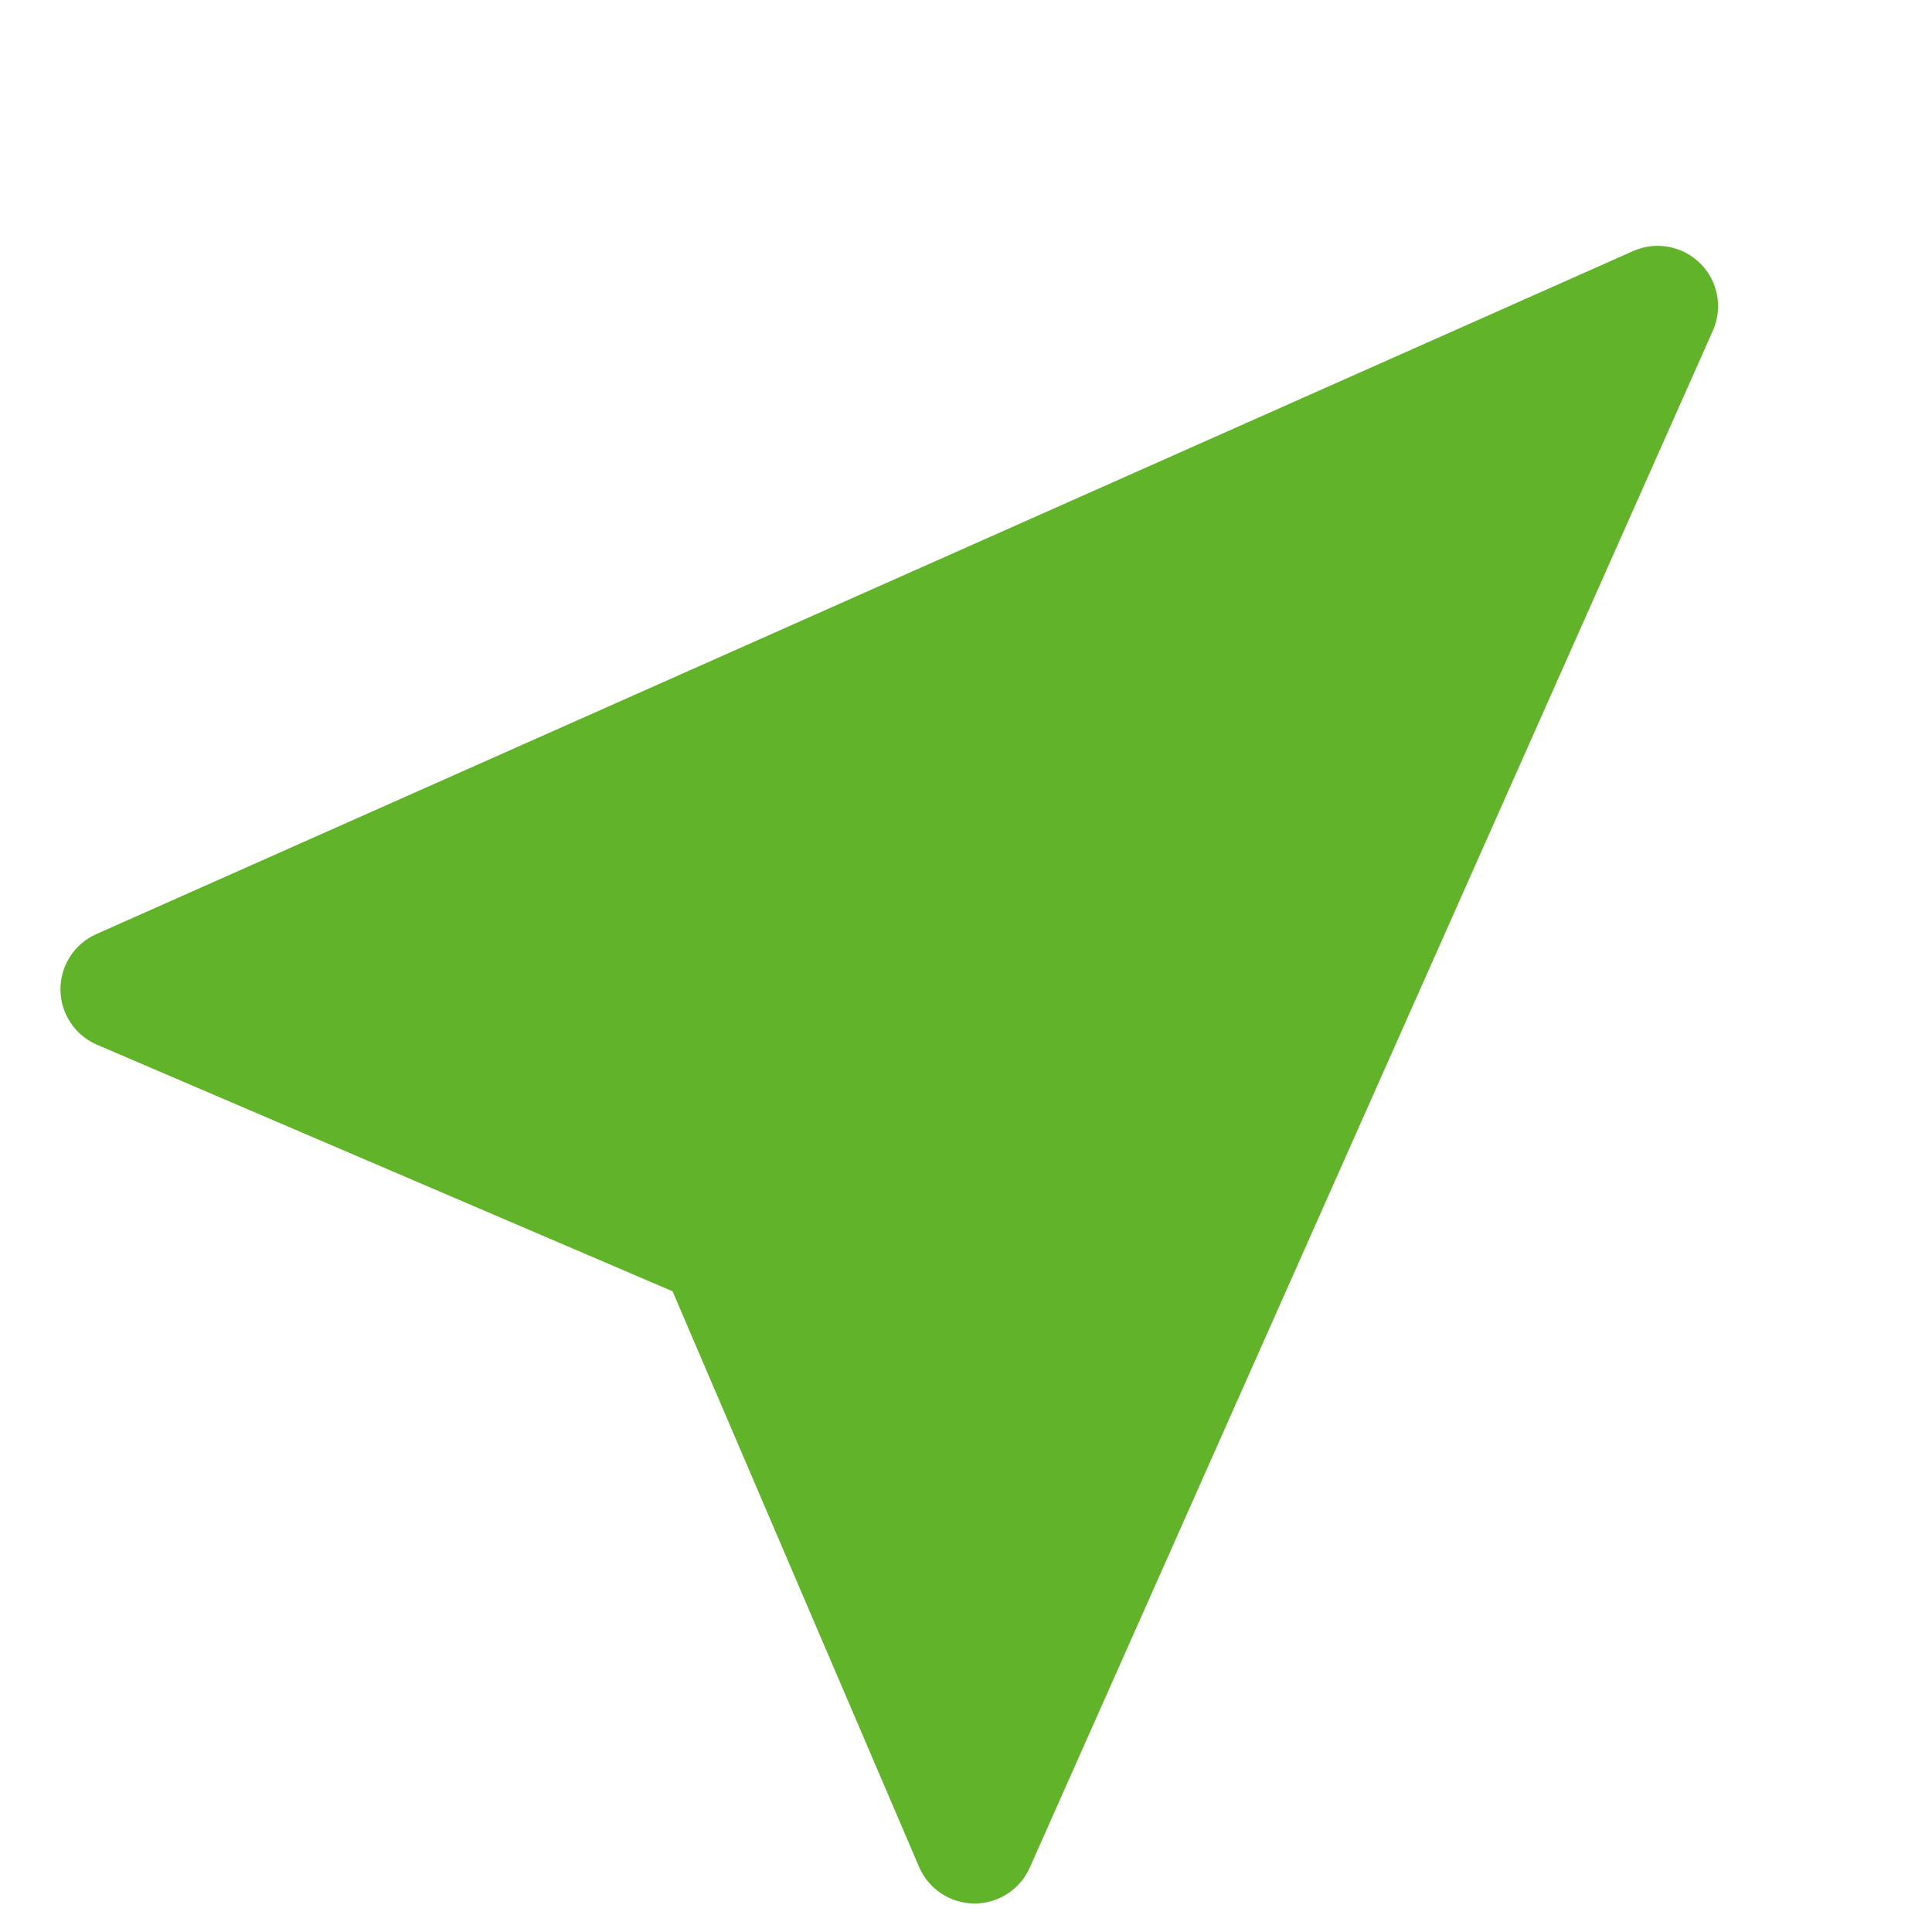
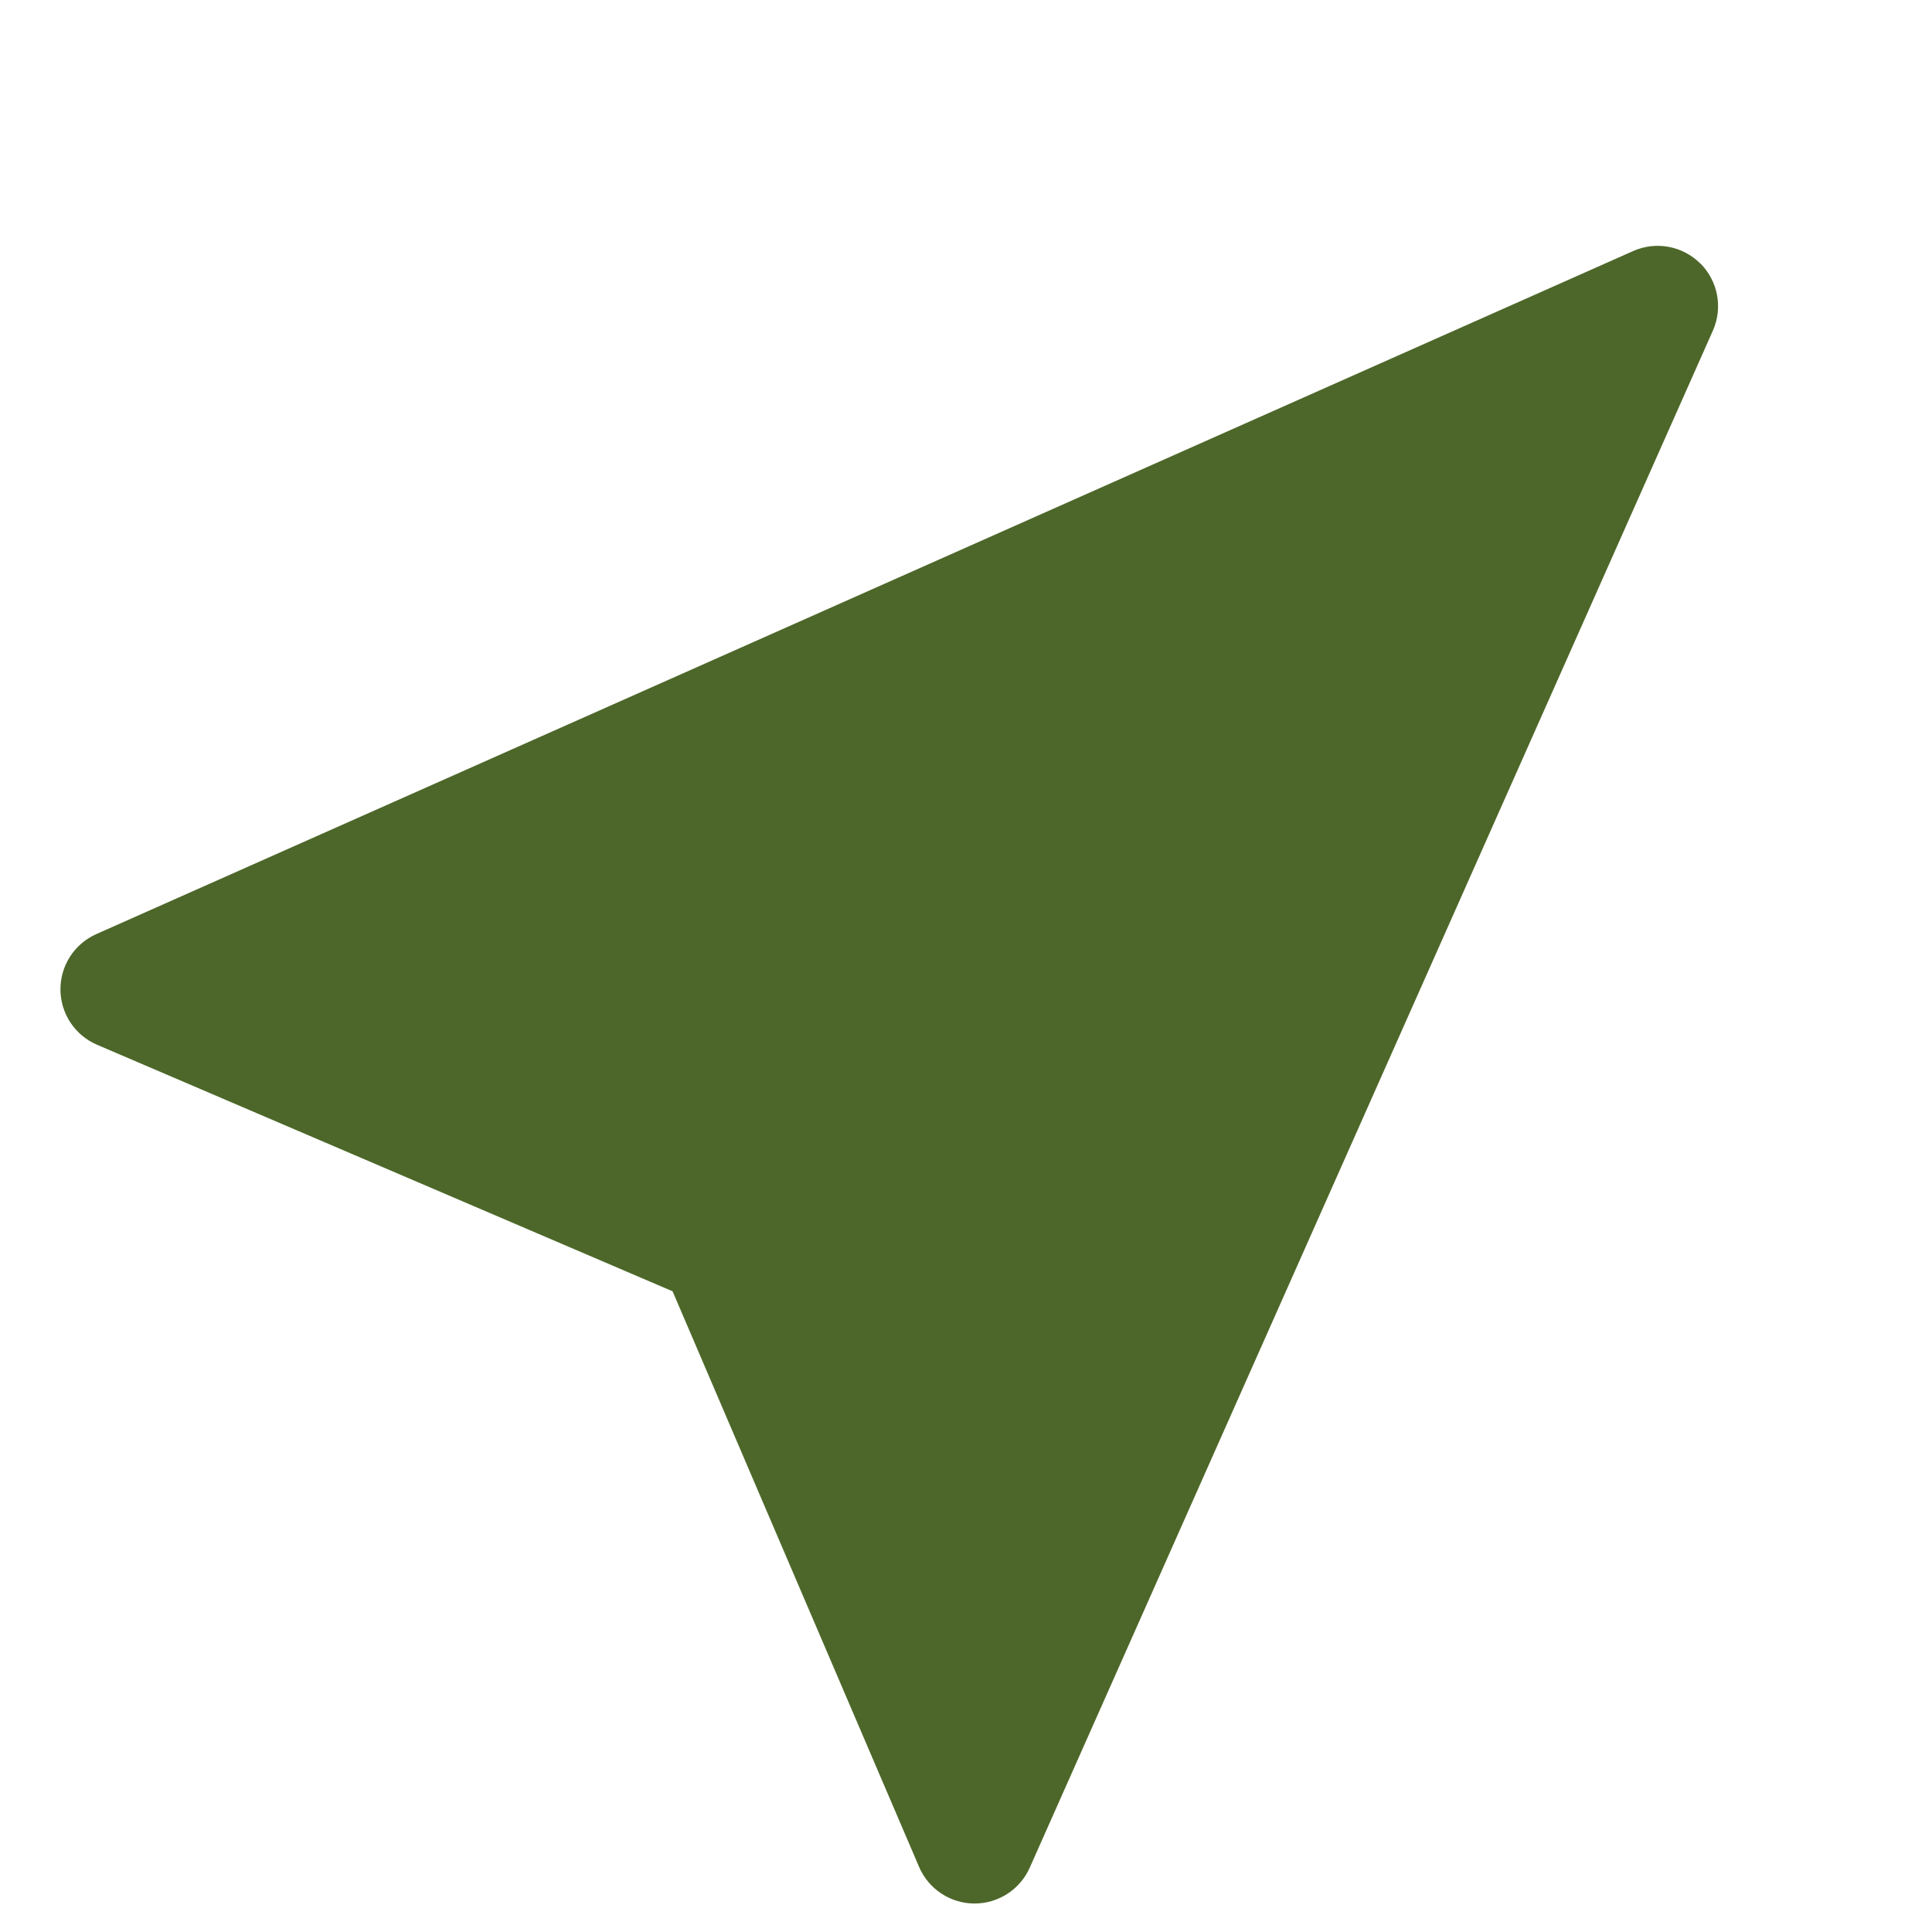
- <svg xmlns="http://www.w3.org/2000/svg" width="16px" height="16px" fill="#61b329" class="bi bi-cursor-fill" viewBox="0 0 16 16" data-originalfillcolor="#9b1fe8" transform="rotate(0) scale(1, 1)">
+ <svg xmlns="http://www.w3.org/2000/svg" width="16px" height="16px" fill="#4d672a" class="bi bi-cursor-fill" viewBox="0 0 16 16" data-originalfillcolor="#9b1fe8" transform="rotate(0) scale(1, 1)">
  <path d="M14.082 2.182a.5.5 0 0 1 .103.557L8.528 15.467a.5.5 0 0 1-.917-.007L5.57 10.694.803 8.652a.5.5 0 0 1-.006-.916l12.728-5.657a.5.5 0 0 1 .556.103z" />
</svg>
